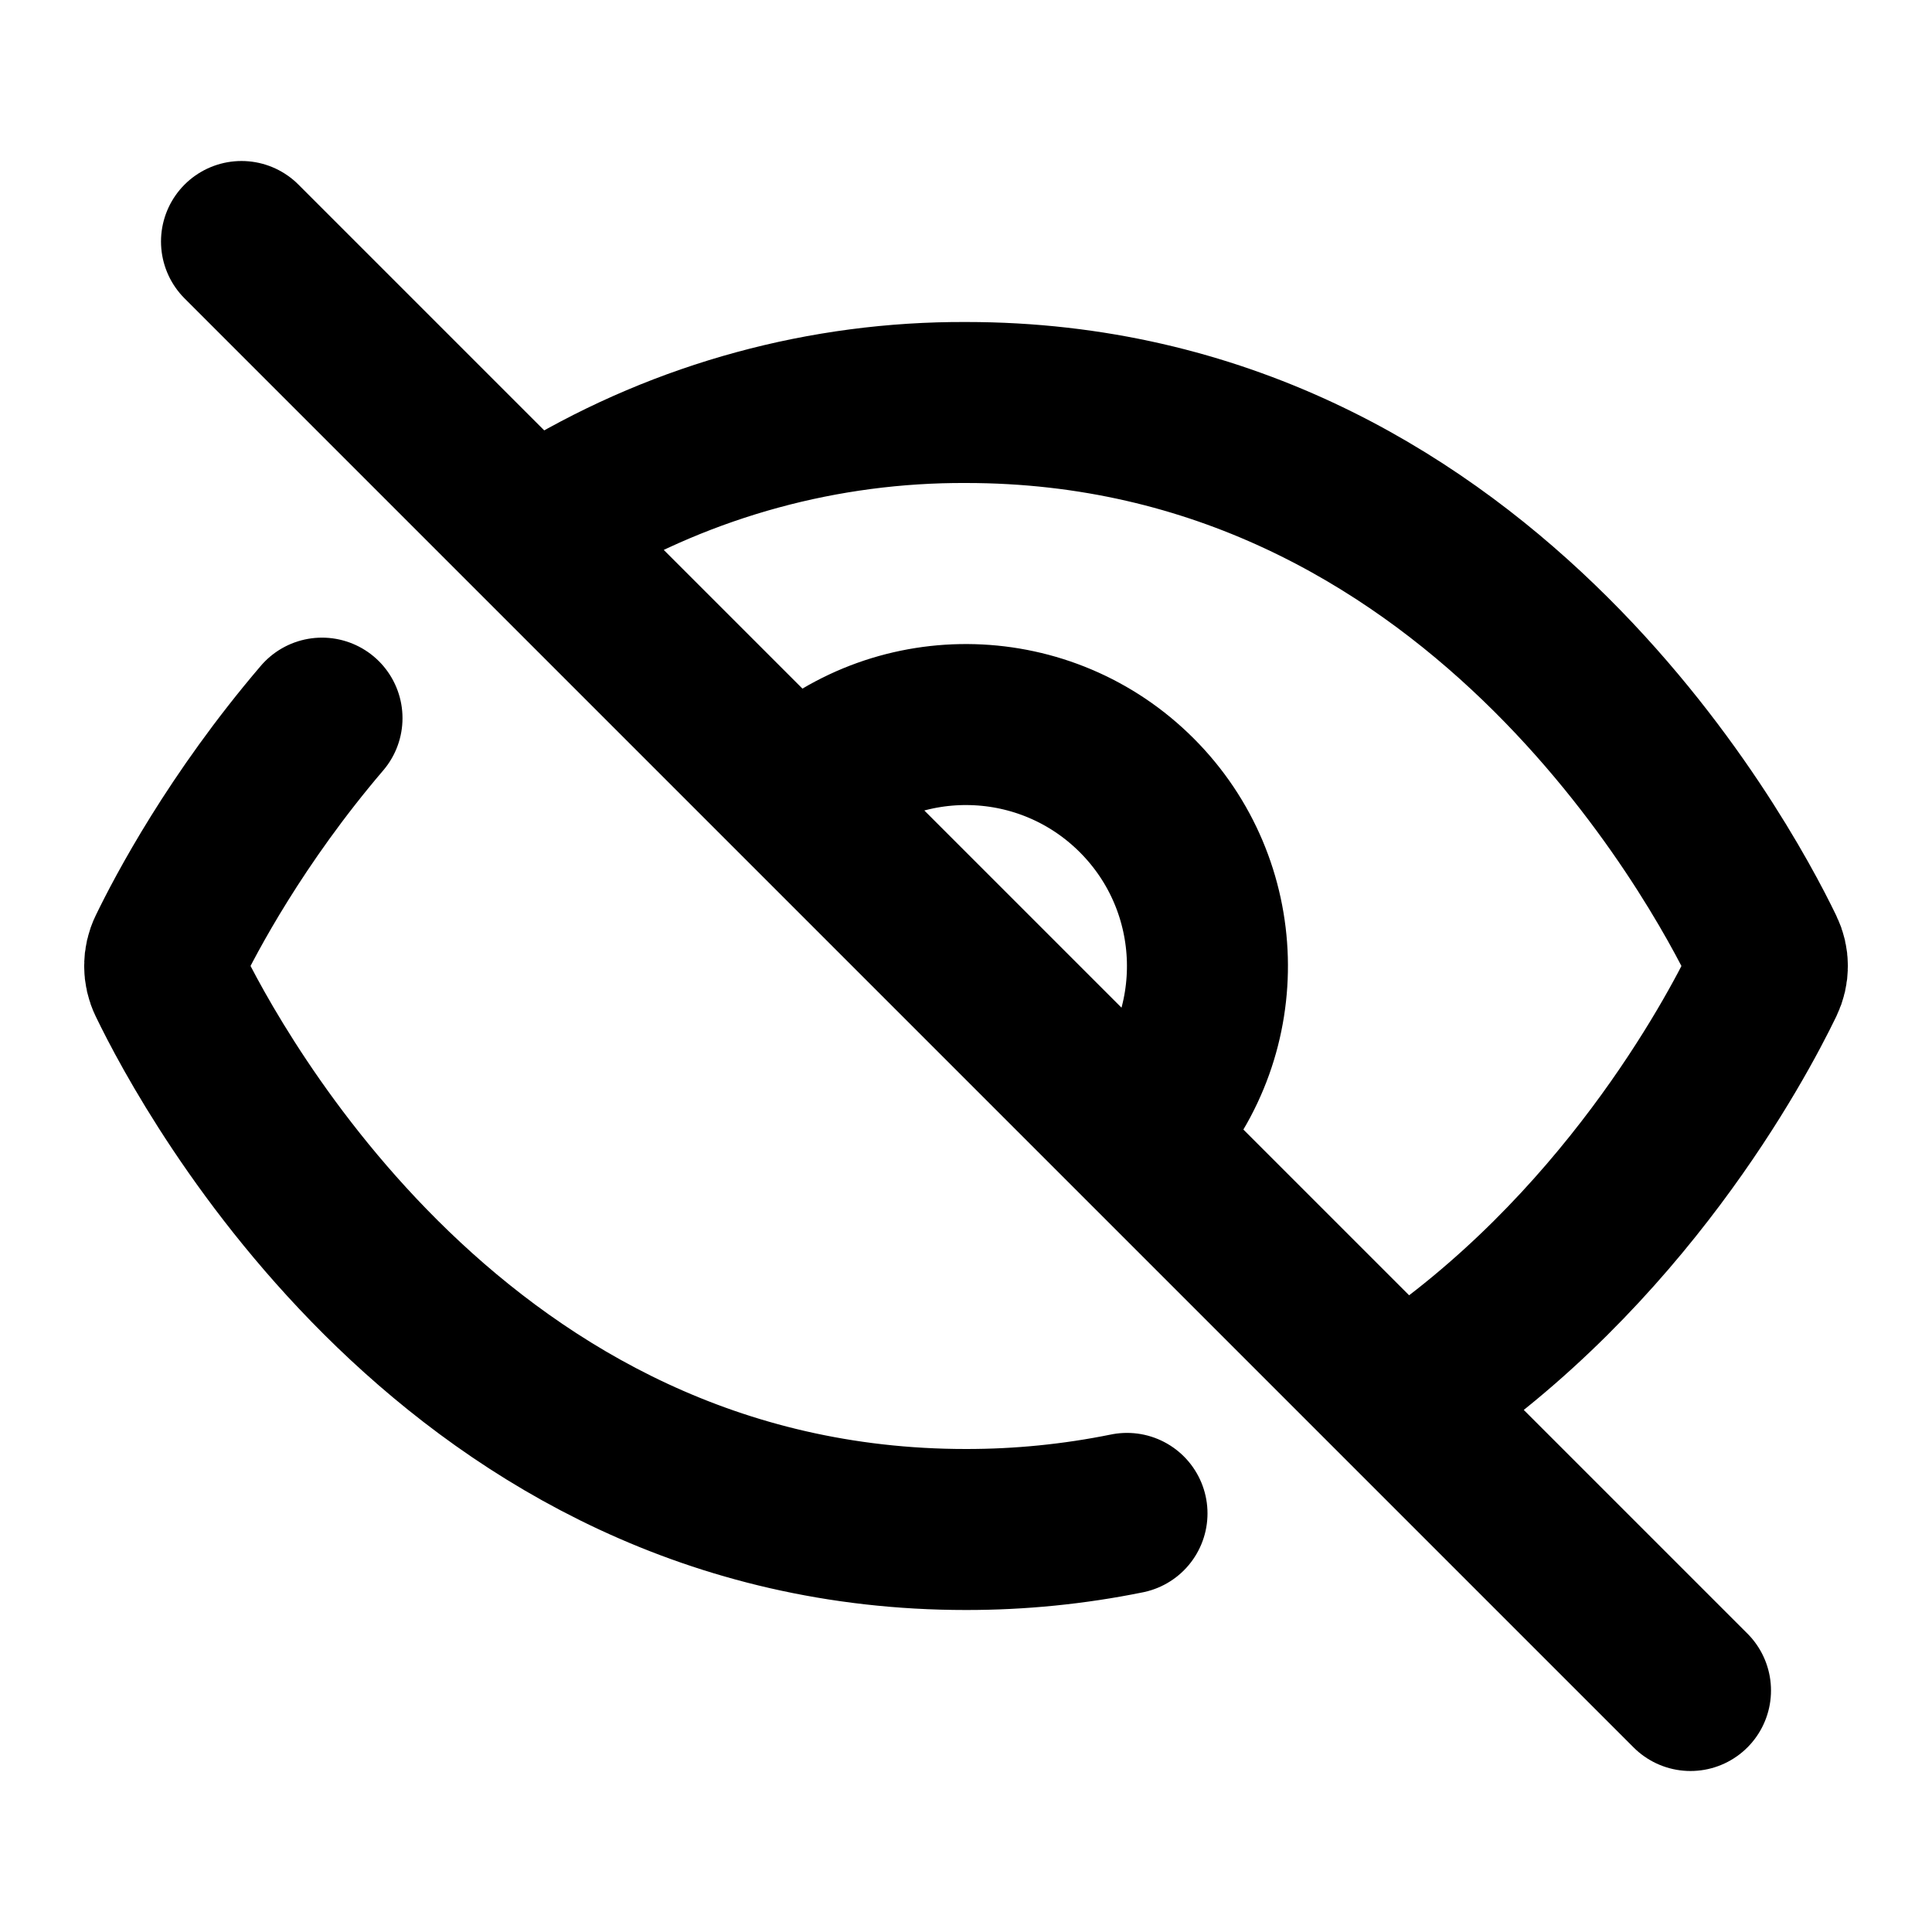
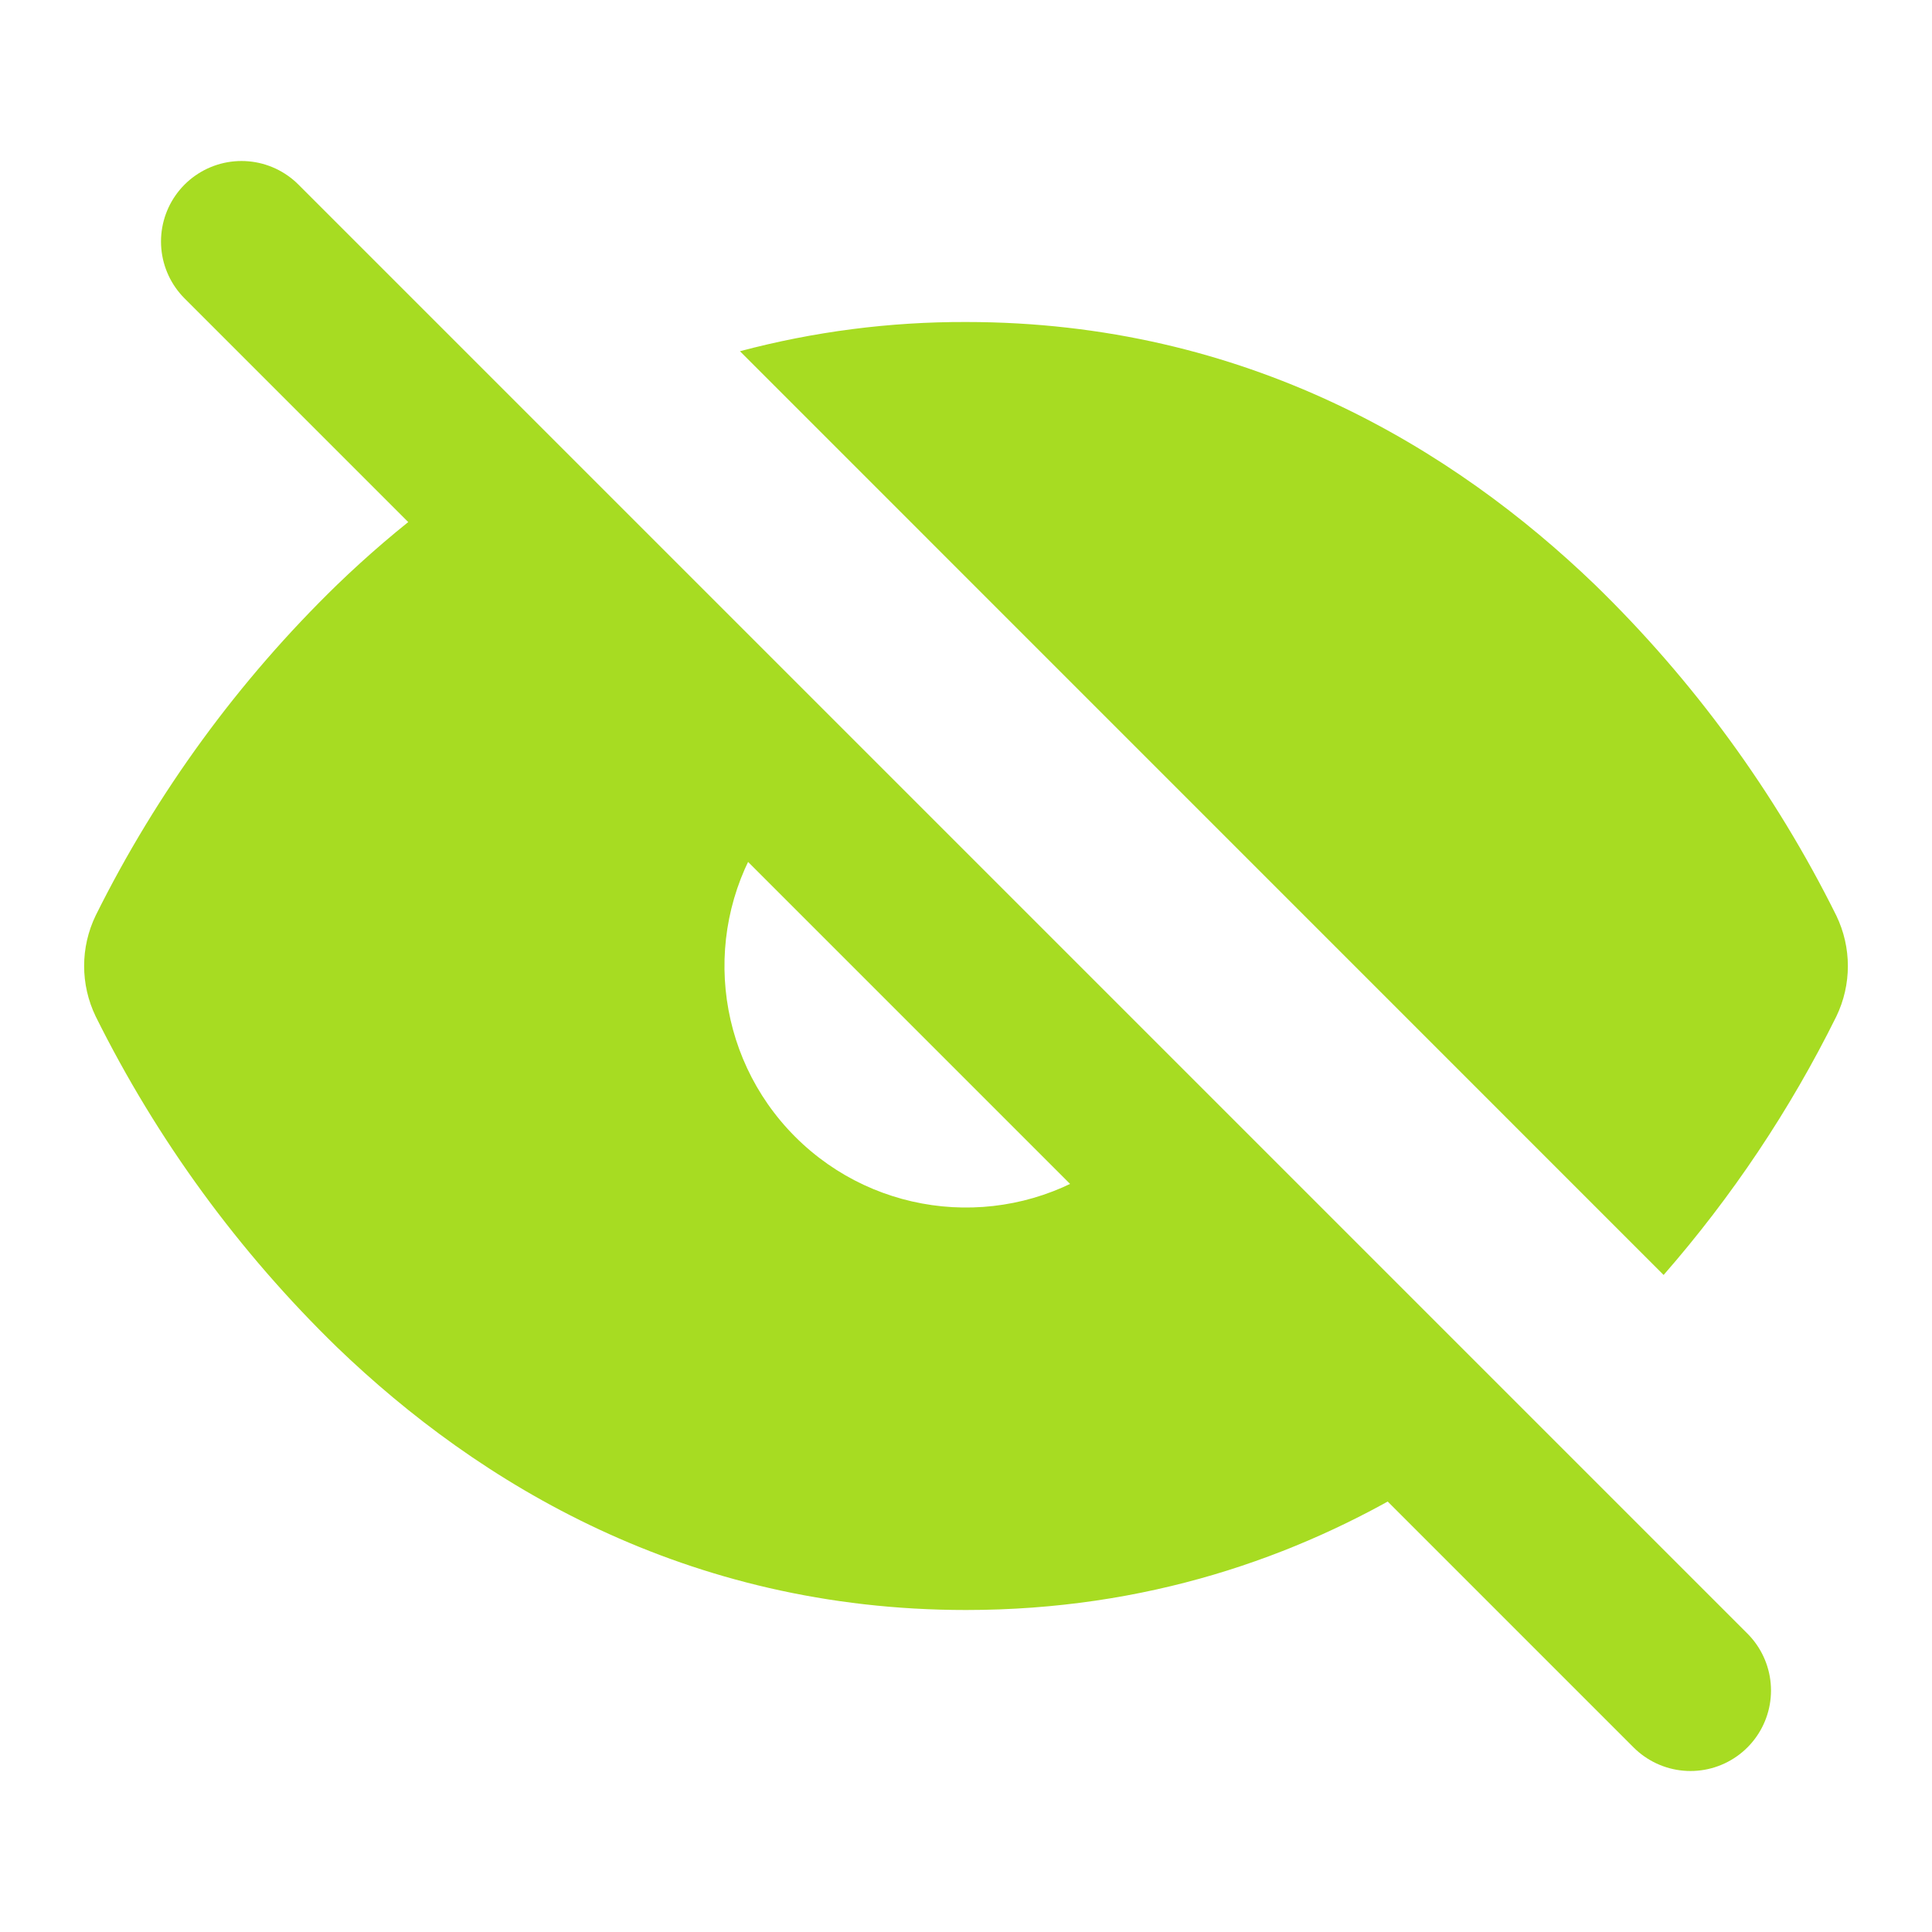
<svg xmlns="http://www.w3.org/2000/svg" width="128" height="128" viewBox="0 0 24 24">
-   <path fill="none" stroke="currentColor" stroke-linecap="round" stroke-linejoin="round" stroke-width="2" d="M7 6.362A9.7 9.7 0 0 1 12 5c6.307 0 9.367 5.683 9.91 6.808c.06.123.06.261 0 .385c-.352.728-1.756 3.362-4.41 5.131M14 18.8a10 10 0 0 1-2 .2c-6.307 0-9.367-5.683-9.91-6.808a.44.44 0 0 1 0-.386c.219-.452.84-1.632 1.91-2.885m6 .843A3 3 0 0 1 14.236 14M3 3l18 18" />
+   <g fill="none">
+     <path stroke="#A7DC22" stroke-linecap="round" stroke-linejoin="round" stroke-width="2" d="m3 3l18 18" />
+     <path fill="#A7DC22" fill-rule="evenodd" d="M5.4 6.23c-.44.33-.843.678-1.21 1.032a15.1 15.1 0 0 0-3.001 4.11a1.44 1.44 0 0 0 0 1.255a15.1 15.1 0 0 0 3 4.111C5.94 18.423 8.518 20 12 20c2.236 0 4.1-.65 5.61-1.562l-3.944-3.943a3 3 0 0 1-4.161-4.161L5.401 6.229zm15.266 9.608a15 15 0 0 0 2.145-3.21a1.44 1.44 0 0 0 0-1.255a15.1 15.1 0 0 0-3-4.111C18.06 5.577 15.483 4 12 4a10.8 10.8 0 0 0-2.808.363z" clip-rule="evenodd" />
+   </g>
</svg>
